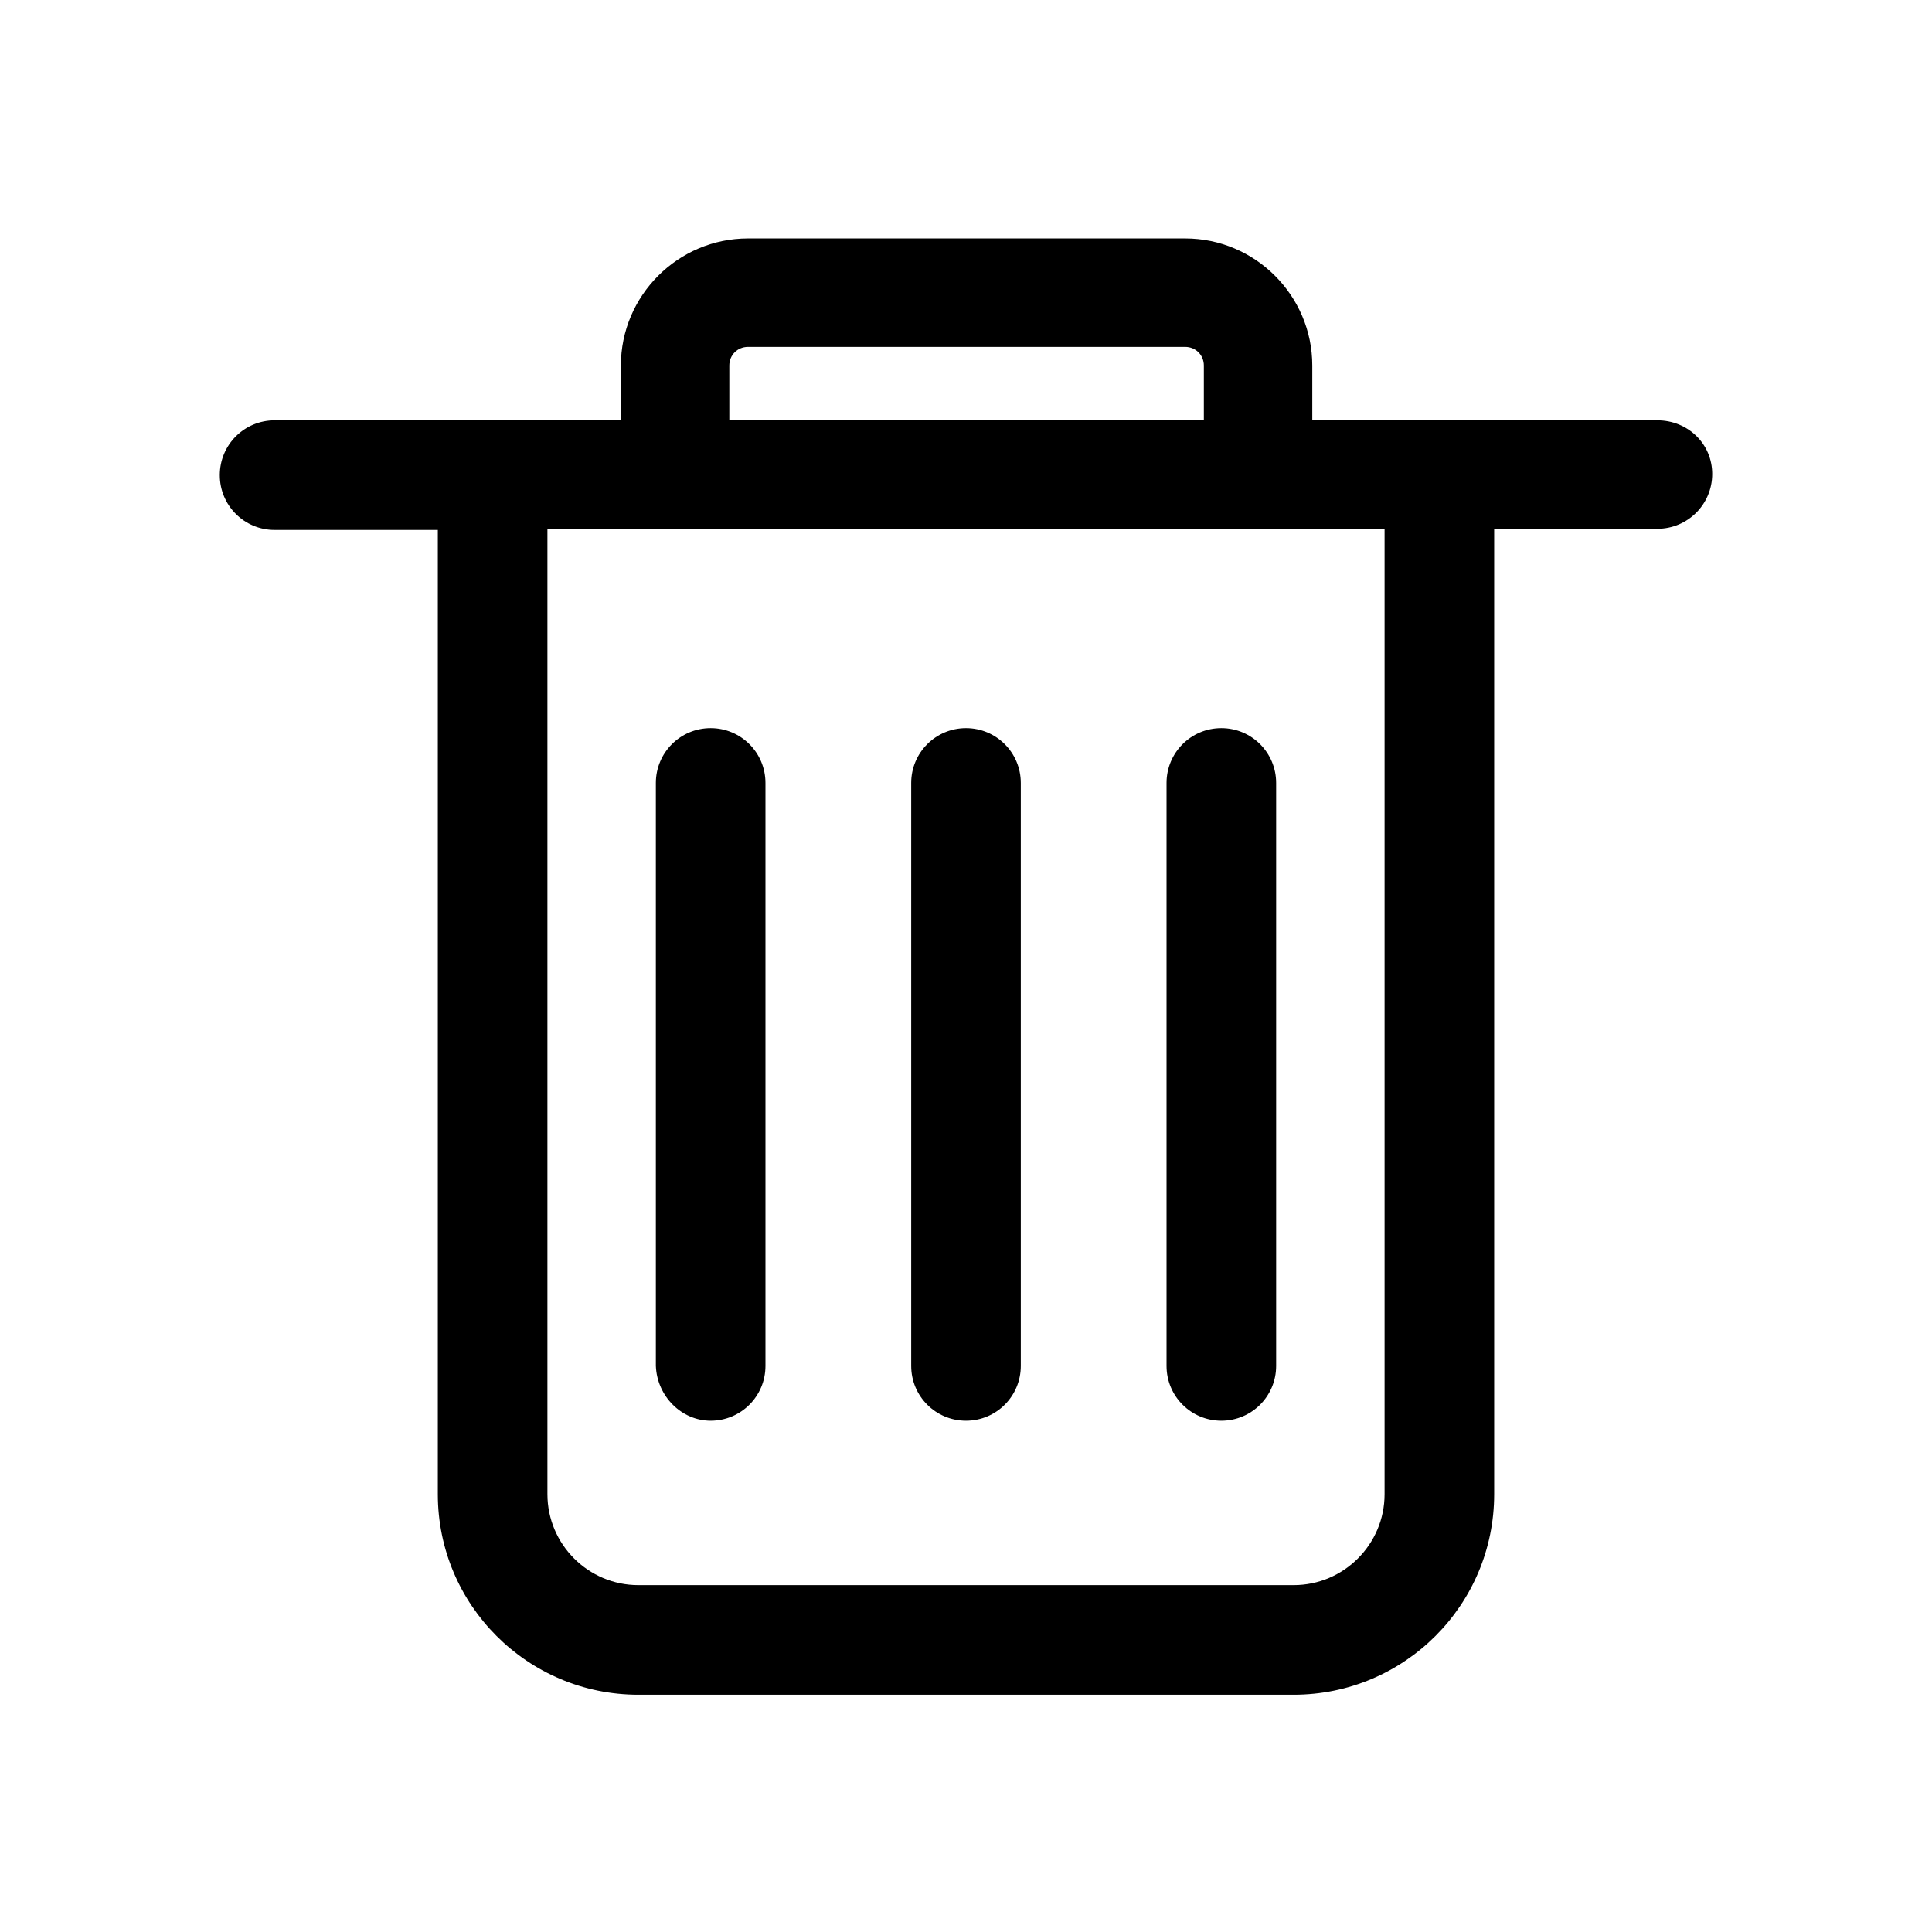
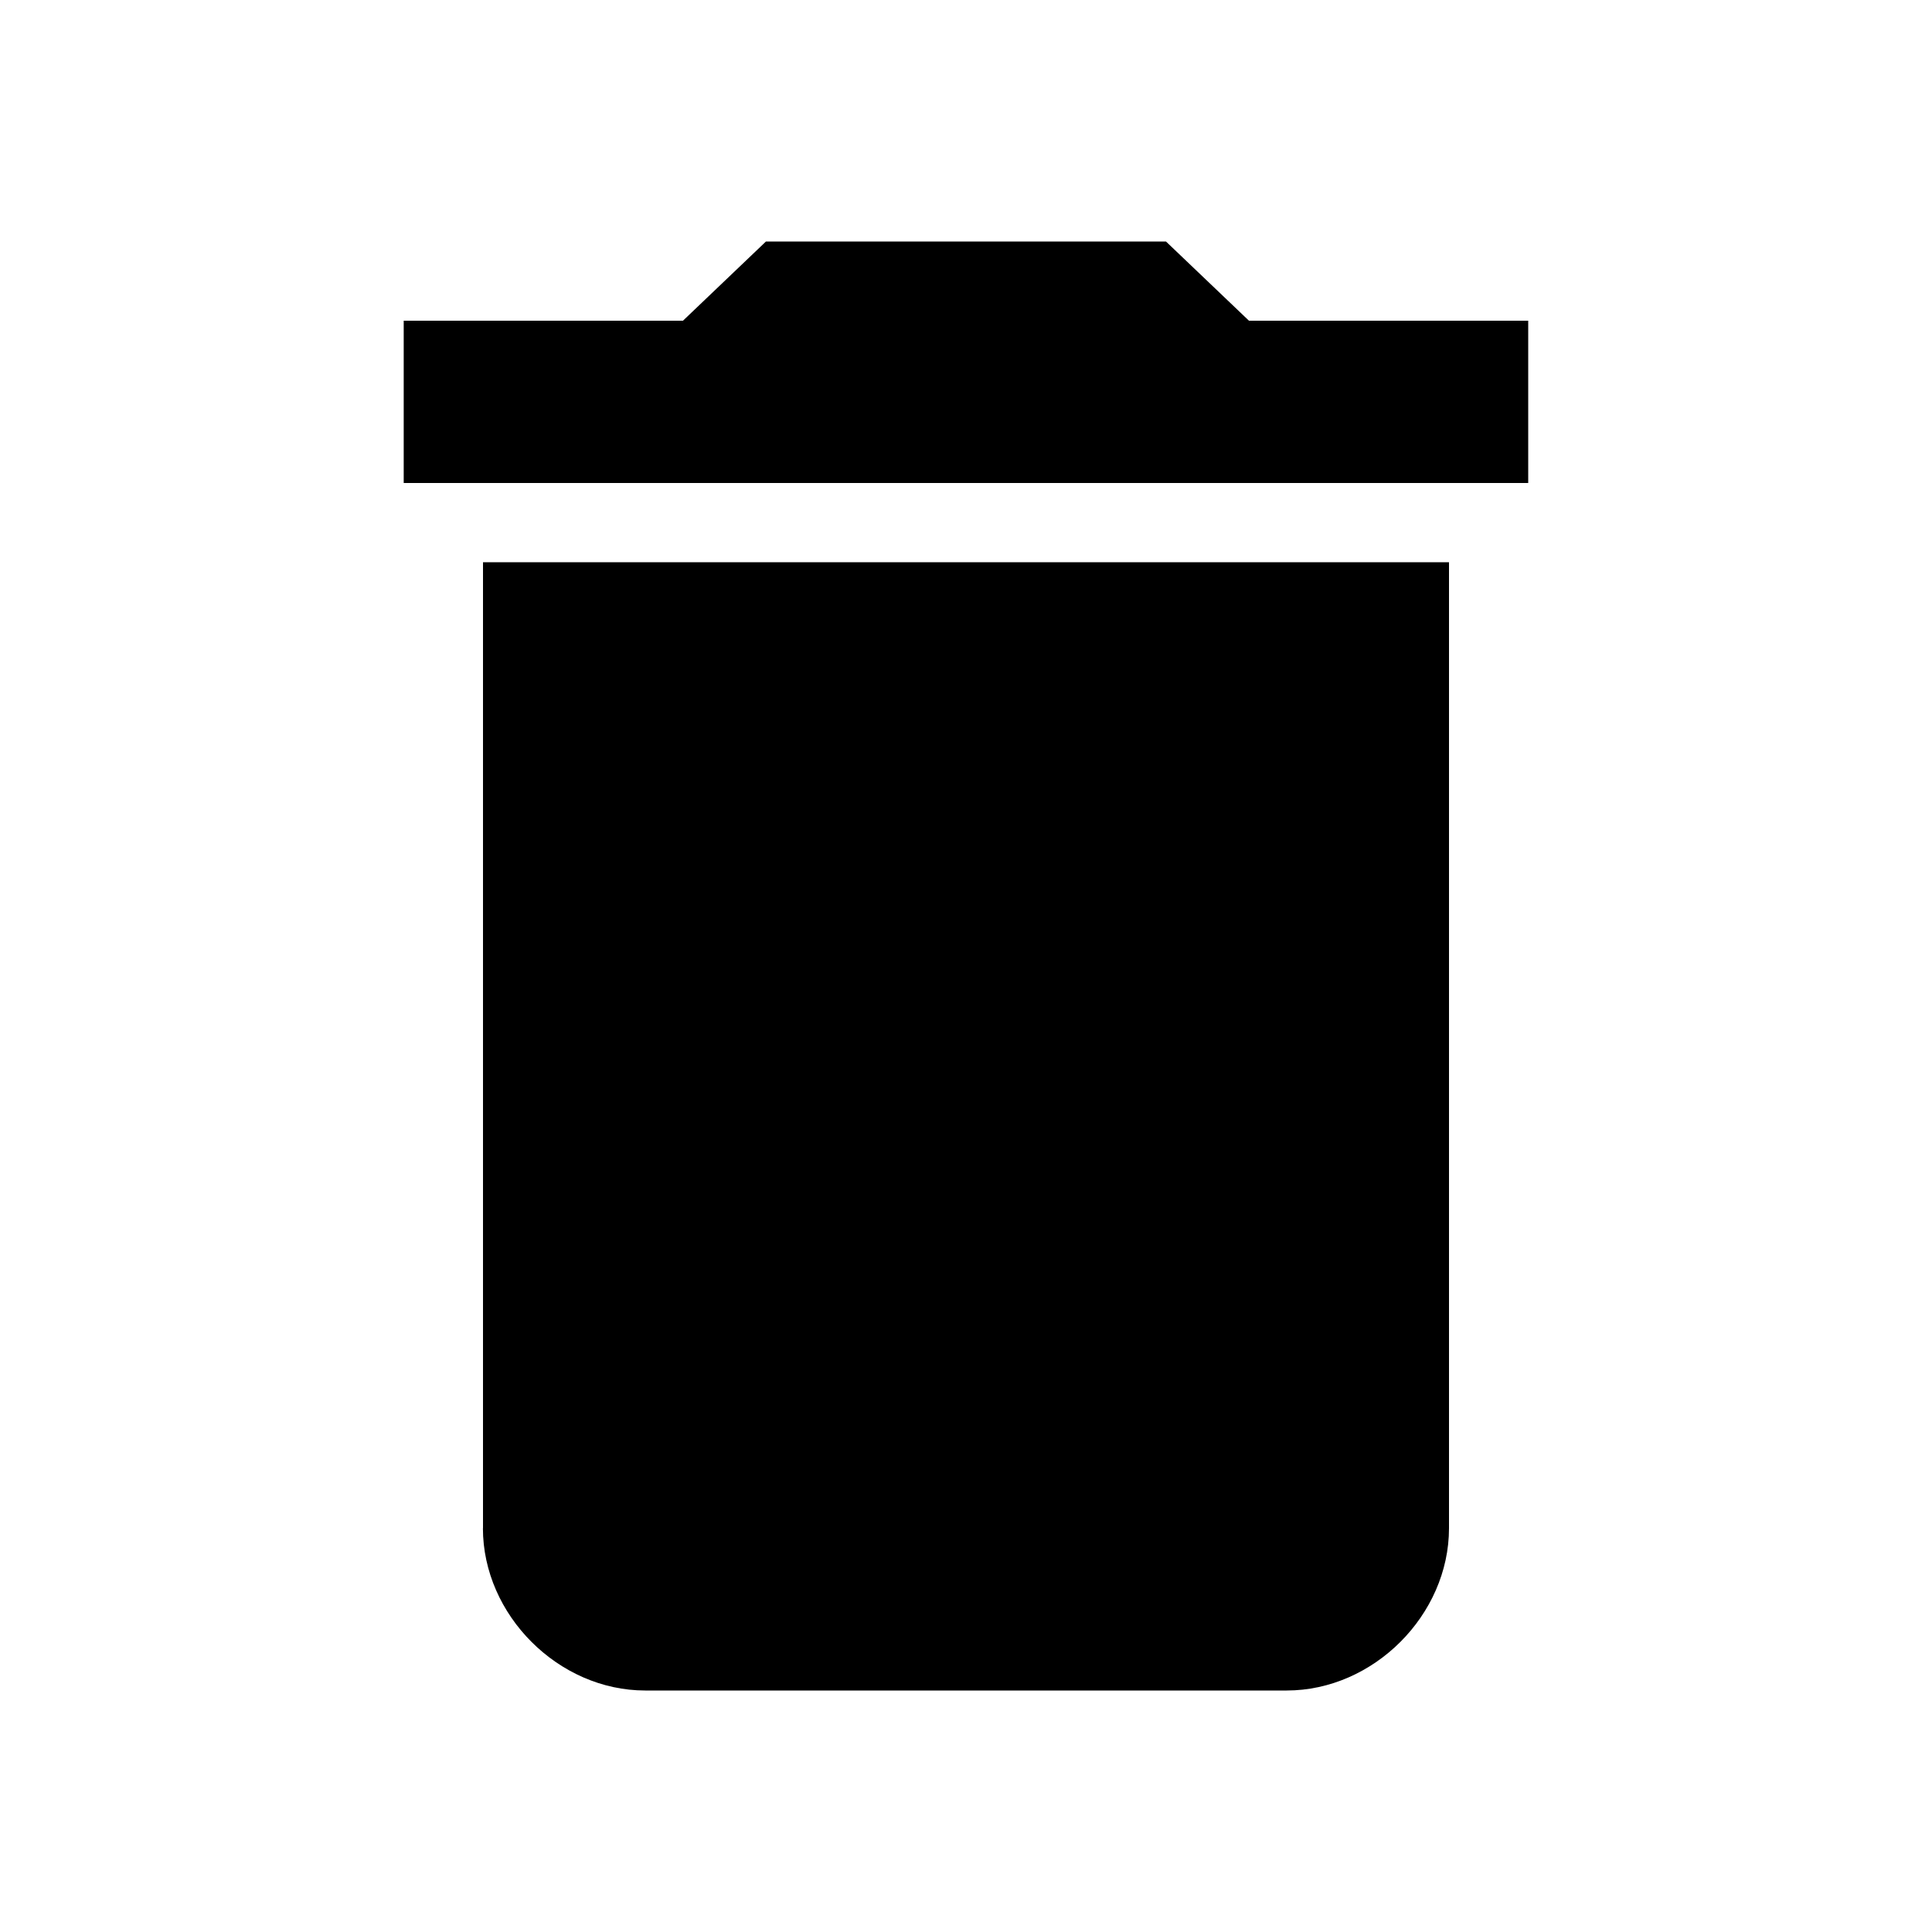
- <svg xmlns="http://www.w3.org/2000/svg" t="1600872298803" class="icon" viewBox="0 0 1024 1024" version="1.1" p-id="6051" width="18" height="18">
-   <path d="M733.855 791.945c0 26.574-21.63 48.203-48.202 48.203H338.347c-26.573 0-48.202-21.63-48.202-48.203V280.257h443.71v511.688zM386.55 193.74c0-5.562 4.326-9.888 9.888-9.888H628.18c5.562 0 9.888 4.326 9.888 9.888v29.045H386.55V193.74z m491.913 29.045H695.54V193.74c0-37.08-30.28-67.36-67.36-67.36H396.438c-37.08 0-67.36 30.28-67.36 67.36v29.045h-183.54c-16.068 0-29.046 12.978-29.046 29.045s12.978 29.045 29.045 29.045h86.518v511.07c0 58.709 47.584 106.293 106.292 106.293h347.306c58.708 0 106.292-47.584 106.292-106.293V280.257h86.518c16.067 0 29.045-12.977 29.045-29.045s-12.978-28.427-29.045-28.427zM512 753.013c16.068 0 29.045-12.978 29.045-29.046v-308.99c0-16.068-12.977-29.045-29.045-29.045s-29.045 12.977-29.045 29.045v308.99c0 16.068 12.977 29.046 29.045 29.046m-135.338 0c16.068 0 29.045-12.978 29.045-29.046v-308.99c0-16.068-12.977-29.045-29.045-29.045s-29.045 12.977-29.045 29.045v308.99c0.618 16.068 13.596 29.046 29.045 29.046m270.676 0c16.067 0 29.045-12.978 29.045-29.046v-308.99c0-16.068-12.978-29.045-29.045-29.045s-29.045 12.977-29.045 29.045v308.99c0 16.068 12.977 29.046 29.045 29.046" p-id="6052" />
+ <svg xmlns="http://www.w3.org/2000/svg" t="1619961165285" class="icon" viewBox="0 0 1024 1024" version="1.1" p-id="7490" width="16" height="16">
+   <path d="M809.984 169.984V256H213.973V169.984h148.011L405.973 128h212.011l43.989 41.984h148.011zM256 809.984v-512h512v512C768 855.979 727.979 896 681.984 896H341.973c-45.995 0-86.016-40.021-86.016-86.016z" p-id="7491" />
</svg>
